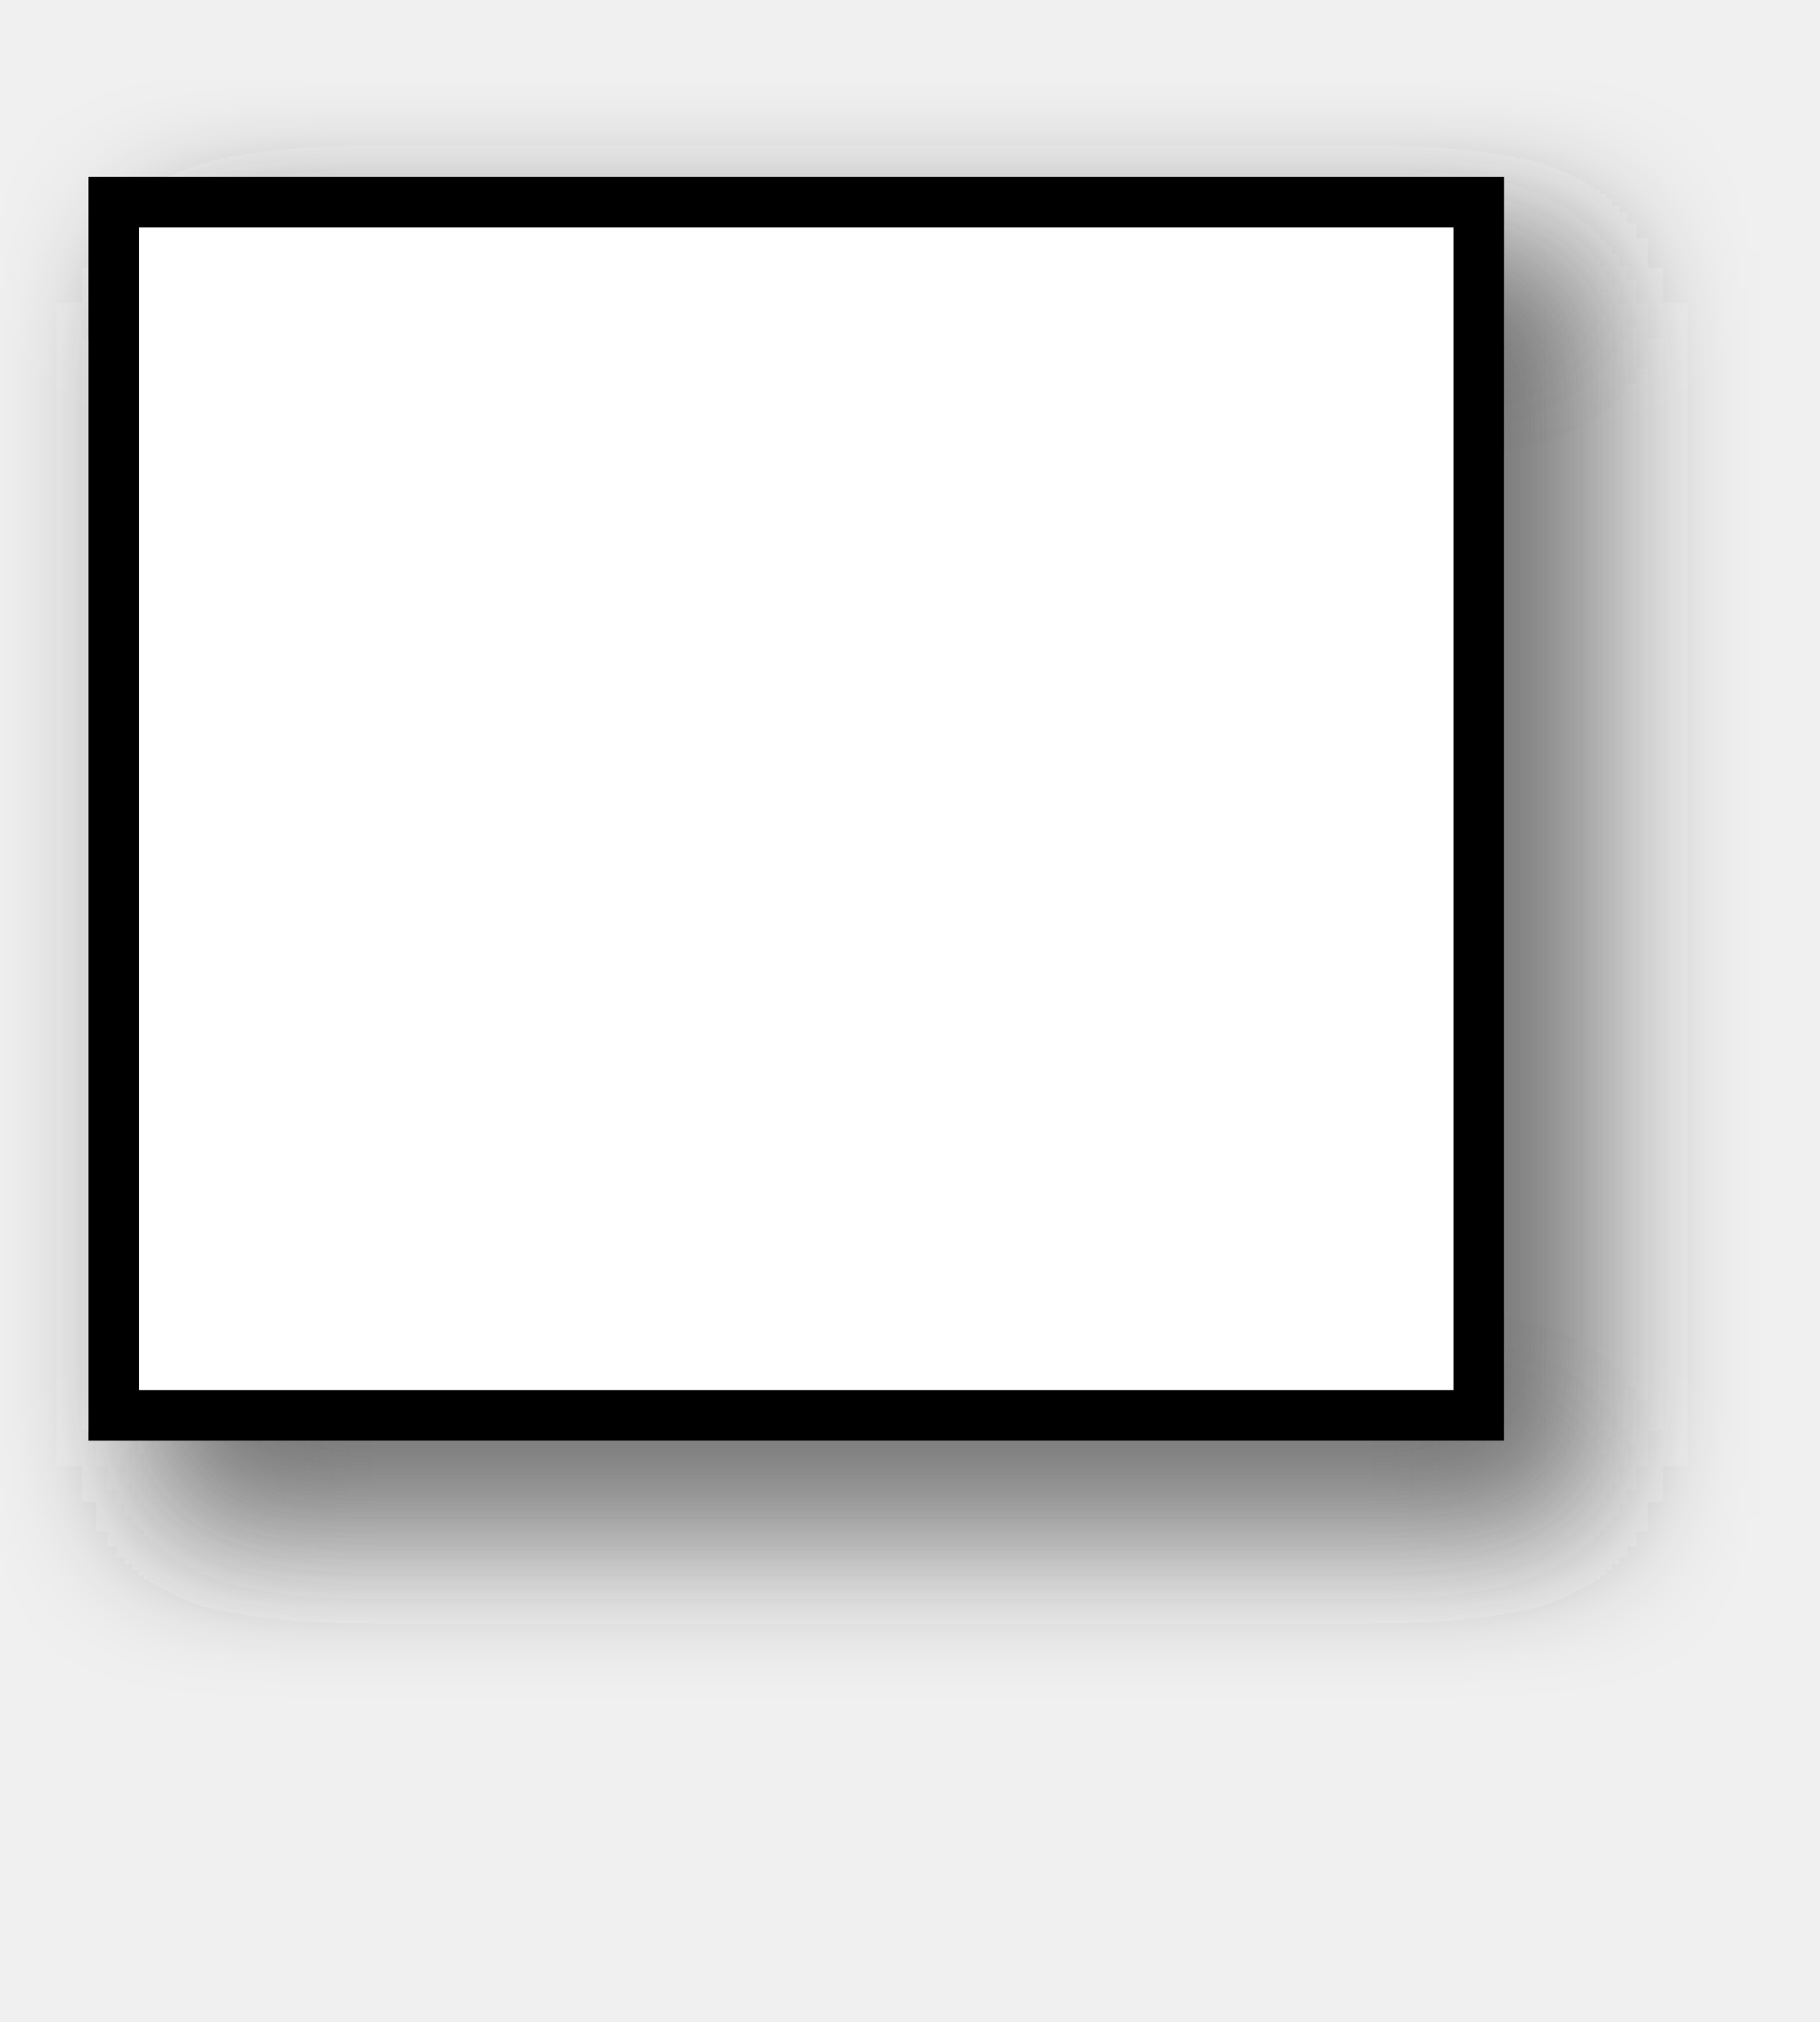
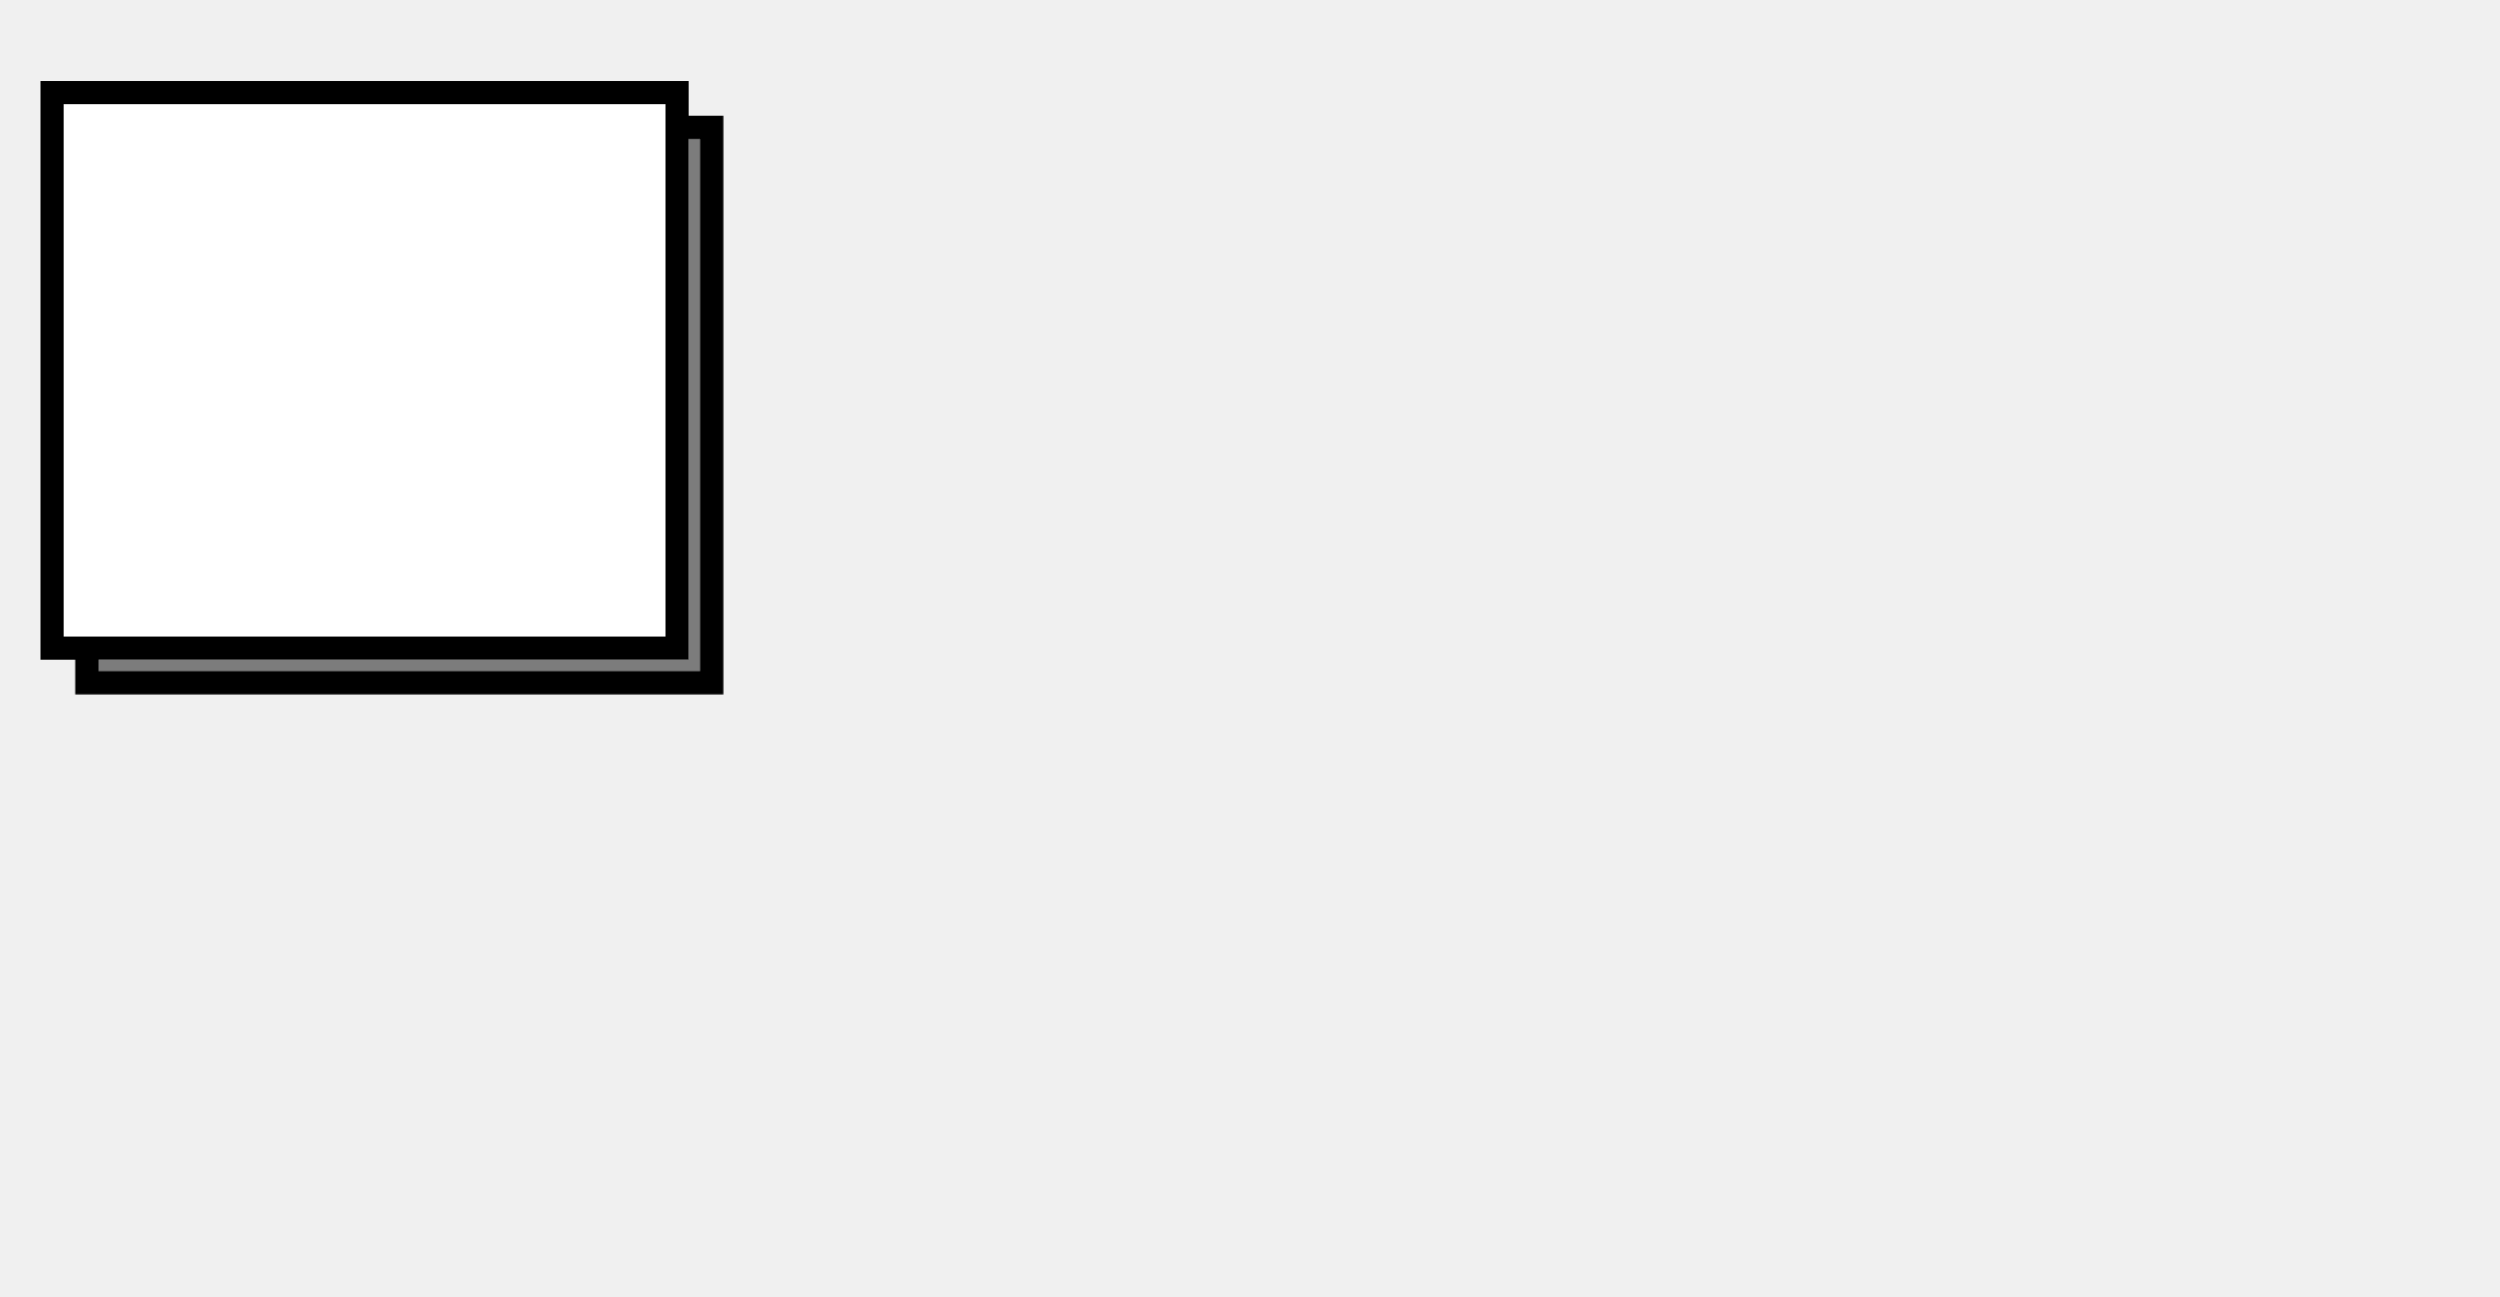
- <svg xmlns="http://www.w3.org/2000/svg" width="72.00" height="80.00">
+ <svg xmlns="http://www.w3.org/2000/svg" width="216.00" height="112.00">
  <defs>
    <filter id="dsFilterNoBlur" height="150%" width="150%">
      <feOffset in="SourceGraphic" result="offOut" dx="3" dy="3" />
      <feColorMatrix in="offOut" result="matrixOut" type="matrix" values="0.2 0 0 0 0 0 0.2 0 0 0 0 0 0.2 0 0 0 0 0 1 0 " />
      <feBlend in="SourceGraphic" in2="matrixOut" mode="normal" />
    </filter>
    <filter id="dsFilter" height="150%" width="150%">
      <feOffset in="SourceGraphic" result="offOut" dx="3" dy="3" />
      <feColorMatrix in="offOut" result="matrixOut" type="matrix" values="0.2 0 0 0 0 0 0.2 0 0 0 0 0 0.2 0 0 0 0 0 1 0 " />
      <feGaussianBlur in="matrixOut" result="blurOut" stdDeviation="3 3" />
      <feBlend in="SourceGraphic" in2="blurOut" mode="normal" />
    </filter>
  </defs>
-   <rect x="4.50" y="8.00" width="54.00" height="48.00" fill="white" filter="url(#dsFilter)" stroke="black" stroke-width="2" />
+   <rect x="4.50" y="8.00" width="54.00" height="48.00" fill="white" stroke="black" stroke-width="2" filter="url(#dsFilterNoBlur)" />
</svg>
